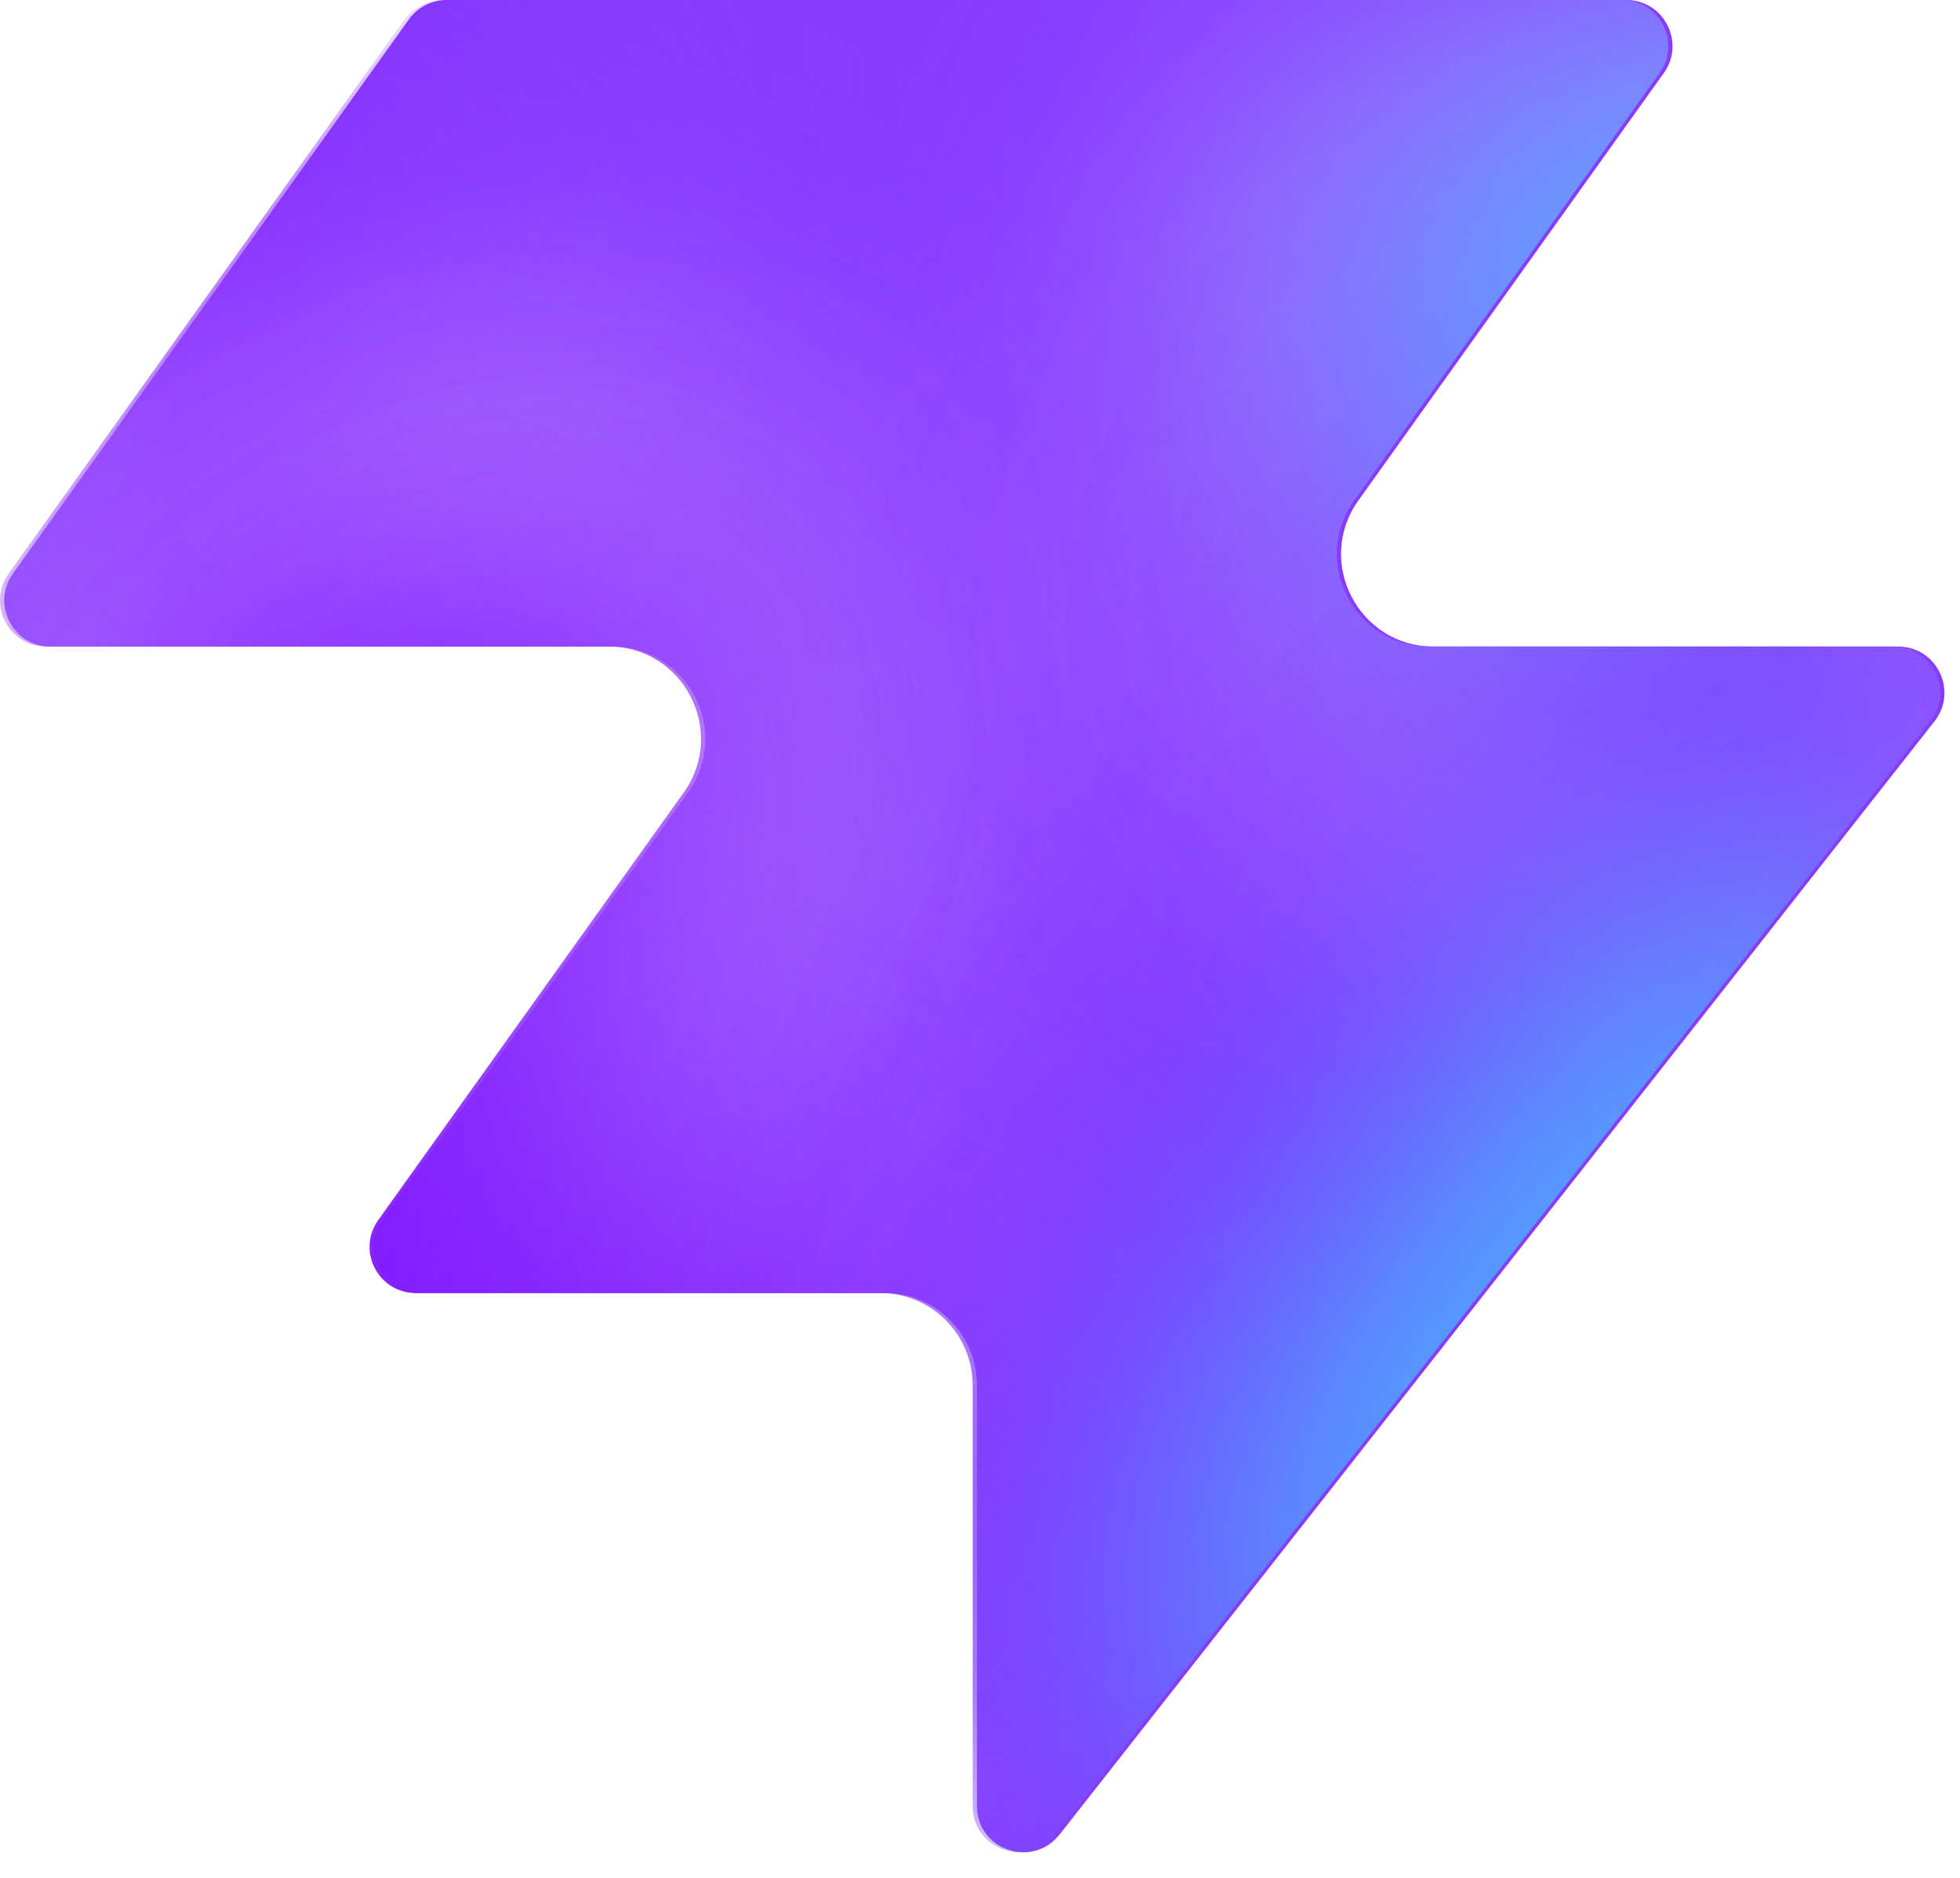
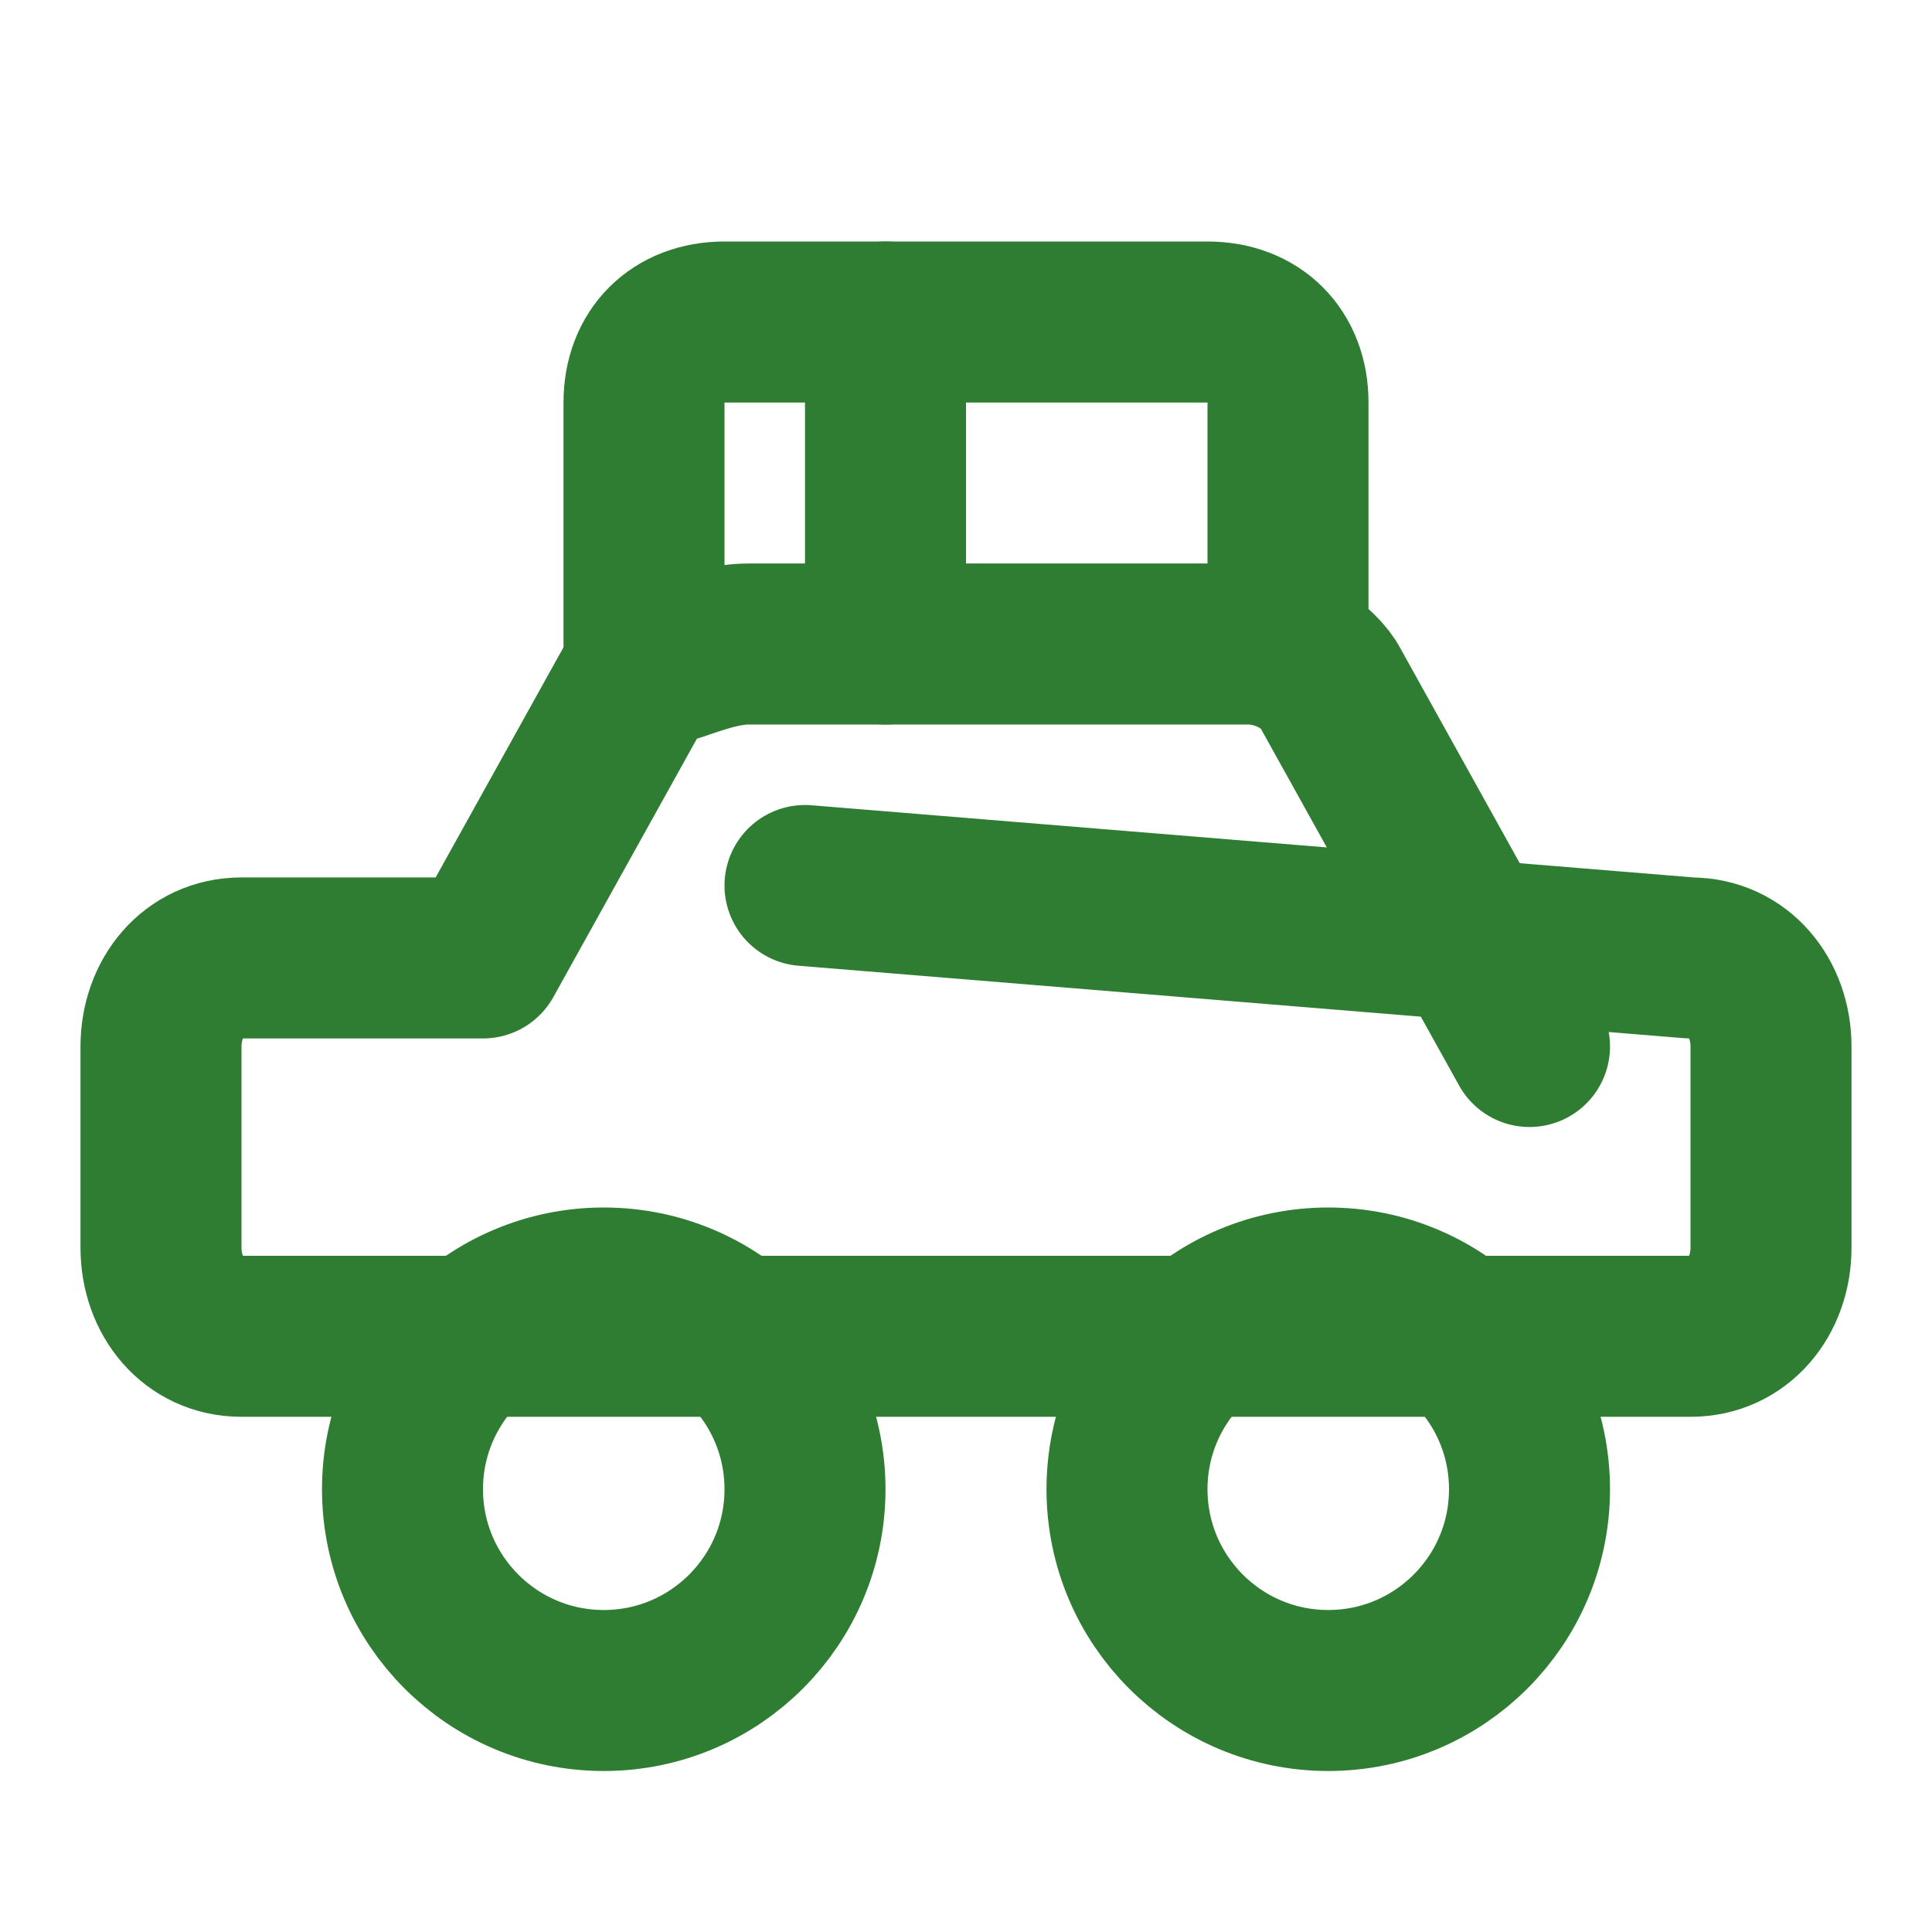
- <svg xmlns="http://www.w3.org/2000/svg" width="48" height="46" fill="none" viewBox="0 0 48 46">
-   <path fill="#863bff" d="M25.946 44.938c-.664.845-2.021.375-2.021-.698V33.937a2.26 2.26 0 0 0-2.262-2.262H10.287c-.92 0-1.456-1.04-.92-1.788l7.48-10.471c1.07-1.497 0-3.578-1.842-3.578H1.237c-.92 0-1.456-1.04-.92-1.788L10.013.474c.214-.297.556-.474.92-.474h28.894c.92 0 1.456 1.04.92 1.788l-7.48 10.471c-1.07 1.498 0 3.579 1.842 3.579h11.377c.943 0 1.473 1.088.89 1.83L25.947 44.94z" style="fill:#863bff;fill:color(display-p3 .525 .23 1);fill-opacity:1" />
-   <mask id="a" width="48" height="46" x="0" y="0" maskUnits="userSpaceOnUse" style="mask-type:alpha">
-     <path fill="#000" d="M25.842 44.938c-.664.844-2.021.375-2.021-.698V33.937a2.26 2.26 0 0 0-2.262-2.262H10.183c-.92 0-1.456-1.04-.92-1.788l7.48-10.471c1.07-1.498 0-3.579-1.842-3.579H1.133c-.92 0-1.456-1.04-.92-1.787L9.91.473c.214-.297.556-.474.92-.474h28.894c.92 0 1.456 1.04.92 1.788l-7.48 10.471c-1.07 1.498 0 3.578 1.842 3.578h11.377c.943 0 1.473 1.088.89 1.832L25.843 44.94z" style="fill:#000;fill-opacity:1" />
-   </mask>
-   <g mask="url(#a)">
-     <g filter="url(#b)">
-       <ellipse cx="5.508" cy="14.704" fill="#ede6ff" rx="5.508" ry="14.704" style="fill:#ede6ff;fill:color(display-p3 .927 .903 1);fill-opacity:1" transform="matrix(.00324 1 1 -.00324 -4.47 31.516)" />
-     </g>
-     <g filter="url(#c)">
-       <ellipse cx="10.399" cy="29.851" fill="#ede6ff" rx="10.399" ry="29.851" style="fill:#ede6ff;fill:color(display-p3 .927 .903 1);fill-opacity:1" transform="matrix(.00324 1 1 -.00324 -39.328 7.883)" />
-     </g>
-     <g filter="url(#d)">
-       <ellipse cx="5.508" cy="30.487" fill="#7e14ff" rx="5.508" ry="30.487" style="fill:#7e14ff;fill:color(display-p3 .492 .077 1);fill-opacity:1" transform="rotate(89.814 -25.913 -14.639)scale(1 -1)" />
-     </g>
-     <g filter="url(#e)">
-       <ellipse cx="5.508" cy="30.599" fill="#7e14ff" rx="5.508" ry="30.599" style="fill:#7e14ff;fill:color(display-p3 .492 .077 1);fill-opacity:1" transform="rotate(89.814 -32.644 -3.334)scale(1 -1)" />
-     </g>
-     <g filter="url(#f)">
-       <ellipse cx="5.508" cy="30.599" fill="#7e14ff" rx="5.508" ry="30.599" style="fill:#7e14ff;fill:color(display-p3 .492 .077 1);fill-opacity:1" transform="matrix(.00324 1 1 -.00324 -34.34 30.47)" />
-     </g>
-     <g filter="url(#g)">
-       <ellipse cx="14.072" cy="22.078" fill="#ede6ff" rx="14.072" ry="22.078" style="fill:#ede6ff;fill:color(display-p3 .927 .903 1);fill-opacity:1" transform="rotate(93.35 24.506 48.493)scale(-1 1)" />
-     </g>
-     <g filter="url(#h)">
-       <ellipse cx="3.47" cy="21.501" fill="#7e14ff" rx="3.47" ry="21.501" style="fill:#7e14ff;fill:color(display-p3 .492 .077 1);fill-opacity:1" transform="rotate(89.009 28.708 47.59)scale(-1 1)" />
-     </g>
-     <g filter="url(#i)">
-       <ellipse cx="3.47" cy="21.501" fill="#7e14ff" rx="3.47" ry="21.501" style="fill:#7e14ff;fill:color(display-p3 .492 .077 1);fill-opacity:1" transform="rotate(89.009 28.708 47.59)scale(-1 1)" />
-     </g>
-     <g filter="url(#j)">
-       <ellipse cx=".387" cy="8.972" fill="#7e14ff" rx="4.407" ry="29.108" style="fill:#7e14ff;fill:color(display-p3 .492 .077 1);fill-opacity:1" transform="rotate(39.51 .387 8.972)" />
-     </g>
-     <g filter="url(#k)">
-       <ellipse cx="47.523" cy="-6.092" fill="#7e14ff" rx="4.407" ry="29.108" style="fill:#7e14ff;fill:color(display-p3 .492 .077 1);fill-opacity:1" transform="rotate(37.892 47.523 -6.092)" />
-     </g>
-     <g filter="url(#l)">
-       <ellipse cx="41.412" cy="6.333" fill="#47bfff" rx="5.971" ry="9.665" style="fill:#47bfff;fill:color(display-p3 .28 .748 1);fill-opacity:1" transform="rotate(37.892 41.412 6.333)" />
-     </g>
-     <g filter="url(#m)">
-       <ellipse cx="-1.879" cy="38.332" fill="#7e14ff" rx="4.407" ry="29.108" style="fill:#7e14ff;fill:color(display-p3 .492 .077 1);fill-opacity:1" transform="rotate(37.892 -1.88 38.332)" />
-     </g>
-     <g filter="url(#n)">
-       <ellipse cx="-1.879" cy="38.332" fill="#7e14ff" rx="4.407" ry="29.108" style="fill:#7e14ff;fill:color(display-p3 .492 .077 1);fill-opacity:1" transform="rotate(37.892 -1.88 38.332)" />
-     </g>
-     <g filter="url(#o)">
-       <ellipse cx="35.651" cy="29.907" fill="#7e14ff" rx="4.407" ry="29.108" style="fill:#7e14ff;fill:color(display-p3 .492 .077 1);fill-opacity:1" transform="rotate(37.892 35.651 29.907)" />
-     </g>
-     <g filter="url(#p)">
-       <ellipse cx="38.418" cy="32.4" fill="#47bfff" rx="5.971" ry="15.297" style="fill:#47bfff;fill:color(display-p3 .28 .748 1);fill-opacity:1" transform="rotate(37.892 38.418 32.4)" />
-     </g>
-   </g>
-   <defs>
-     <filter id="b" width="60.045" height="41.654" x="-19.77" y="16.149" color-interpolation-filters="sRGB" filterUnits="userSpaceOnUse">
-       <feFlood flood-opacity="0" result="BackgroundImageFix" />
-       <feBlend in="SourceGraphic" in2="BackgroundImageFix" result="shape" />
-       <feGaussianBlur result="effect1_foregroundBlur_2002_17158" stdDeviation="7.659" />
-     </filter>
-     <filter id="c" width="90.34" height="51.437" x="-54.613" y="-7.533" color-interpolation-filters="sRGB" filterUnits="userSpaceOnUse">
-       <feFlood flood-opacity="0" result="BackgroundImageFix" />
-       <feBlend in="SourceGraphic" in2="BackgroundImageFix" result="shape" />
-       <feGaussianBlur result="effect1_foregroundBlur_2002_17158" stdDeviation="7.659" />
-     </filter>
-     <filter id="d" width="79.355" height="29.4" x="-49.64" y="2.03" color-interpolation-filters="sRGB" filterUnits="userSpaceOnUse">
-       <feFlood flood-opacity="0" result="BackgroundImageFix" />
-       <feBlend in="SourceGraphic" in2="BackgroundImageFix" result="shape" />
-       <feGaussianBlur result="effect1_foregroundBlur_2002_17158" stdDeviation="4.596" />
-     </filter>
-     <filter id="e" width="79.579" height="29.4" x="-45.045" y="20.029" color-interpolation-filters="sRGB" filterUnits="userSpaceOnUse">
-       <feFlood flood-opacity="0" result="BackgroundImageFix" />
-       <feBlend in="SourceGraphic" in2="BackgroundImageFix" result="shape" />
-       <feGaussianBlur result="effect1_foregroundBlur_2002_17158" stdDeviation="4.596" />
-     </filter>
-     <filter id="f" width="79.579" height="29.4" x="-43.513" y="21.178" color-interpolation-filters="sRGB" filterUnits="userSpaceOnUse">
-       <feFlood flood-opacity="0" result="BackgroundImageFix" />
-       <feBlend in="SourceGraphic" in2="BackgroundImageFix" result="shape" />
-       <feGaussianBlur result="effect1_foregroundBlur_2002_17158" stdDeviation="4.596" />
-     </filter>
-     <filter id="g" width="74.749" height="58.852" x="15.756" y="-17.901" color-interpolation-filters="sRGB" filterUnits="userSpaceOnUse">
-       <feFlood flood-opacity="0" result="BackgroundImageFix" />
-       <feBlend in="SourceGraphic" in2="BackgroundImageFix" result="shape" />
-       <feGaussianBlur result="effect1_foregroundBlur_2002_17158" stdDeviation="7.659" />
-     </filter>
-     <filter id="h" width="61.377" height="25.362" x="23.548" y="2.284" color-interpolation-filters="sRGB" filterUnits="userSpaceOnUse">
-       <feFlood flood-opacity="0" result="BackgroundImageFix" />
-       <feBlend in="SourceGraphic" in2="BackgroundImageFix" result="shape" />
-       <feGaussianBlur result="effect1_foregroundBlur_2002_17158" stdDeviation="4.596" />
-     </filter>
-     <filter id="i" width="61.377" height="25.362" x="23.548" y="2.284" color-interpolation-filters="sRGB" filterUnits="userSpaceOnUse">
-       <feFlood flood-opacity="0" result="BackgroundImageFix" />
-       <feBlend in="SourceGraphic" in2="BackgroundImageFix" result="shape" />
-       <feGaussianBlur result="effect1_foregroundBlur_2002_17158" stdDeviation="4.596" />
-     </filter>
-     <filter id="j" width="56.045" height="63.649" x="-27.636" y="-22.853" color-interpolation-filters="sRGB" filterUnits="userSpaceOnUse">
-       <feFlood flood-opacity="0" result="BackgroundImageFix" />
-       <feBlend in="SourceGraphic" in2="BackgroundImageFix" result="shape" />
-       <feGaussianBlur result="effect1_foregroundBlur_2002_17158" stdDeviation="4.596" />
-     </filter>
-     <filter id="k" width="54.814" height="64.646" x="20.116" y="-38.415" color-interpolation-filters="sRGB" filterUnits="userSpaceOnUse">
-       <feFlood flood-opacity="0" result="BackgroundImageFix" />
-       <feBlend in="SourceGraphic" in2="BackgroundImageFix" result="shape" />
-       <feGaussianBlur result="effect1_foregroundBlur_2002_17158" stdDeviation="4.596" />
-     </filter>
-     <filter id="l" width="33.541" height="35.313" x="24.641" y="-11.323" color-interpolation-filters="sRGB" filterUnits="userSpaceOnUse">
-       <feFlood flood-opacity="0" result="BackgroundImageFix" />
-       <feBlend in="SourceGraphic" in2="BackgroundImageFix" result="shape" />
-       <feGaussianBlur result="effect1_foregroundBlur_2002_17158" stdDeviation="4.596" />
-     </filter>
-     <filter id="m" width="54.814" height="64.646" x="-29.286" y="6.009" color-interpolation-filters="sRGB" filterUnits="userSpaceOnUse">
-       <feFlood flood-opacity="0" result="BackgroundImageFix" />
-       <feBlend in="SourceGraphic" in2="BackgroundImageFix" result="shape" />
-       <feGaussianBlur result="effect1_foregroundBlur_2002_17158" stdDeviation="4.596" />
-     </filter>
-     <filter id="n" width="54.814" height="64.646" x="-29.286" y="6.009" color-interpolation-filters="sRGB" filterUnits="userSpaceOnUse">
-       <feFlood flood-opacity="0" result="BackgroundImageFix" />
-       <feBlend in="SourceGraphic" in2="BackgroundImageFix" result="shape" />
-       <feGaussianBlur result="effect1_foregroundBlur_2002_17158" stdDeviation="4.596" />
-     </filter>
-     <filter id="o" width="54.814" height="64.646" x="8.244" y="-2.416" color-interpolation-filters="sRGB" filterUnits="userSpaceOnUse">
-       <feFlood flood-opacity="0" result="BackgroundImageFix" />
-       <feBlend in="SourceGraphic" in2="BackgroundImageFix" result="shape" />
-       <feGaussianBlur result="effect1_foregroundBlur_2002_17158" stdDeviation="4.596" />
-     </filter>
-     <filter id="p" width="39.409" height="43.623" x="18.713" y="10.588" color-interpolation-filters="sRGB" filterUnits="userSpaceOnUse">
-       <feFlood flood-opacity="0" result="BackgroundImageFix" />
-       <feBlend in="SourceGraphic" in2="BackgroundImageFix" result="shape" />
-       <feGaussianBlur result="effect1_foregroundBlur_2002_17158" stdDeviation="4.596" />
-     </filter>
-   </defs>
+ <svg xmlns="http://www.w3.org/2000/svg" viewBox="0 0 24 24" fill="none" stroke="#2E7D32" stroke-width="2" stroke-linecap="round" stroke-linejoin="round">
+   <path d="m10 11 11 .9c.6 0 1 .5 1 1.1v2.5c0 .6-.4 1.1-1 1.1H3c-.6 0-1-.5-1-1.1v-2.5c0-.6.4-1.1 1-1.1h3l2-3.6C8.3 8.3 8.8 8 9.3 8h6.2c.4 0 .8.2 1 .5l2.5 4.5" />
+   <circle cx="7.5" cy="18.5" r="2.5" />
+   <circle cx="16.5" cy="18.5" r="2.5" />
+   <path d="M16 8V5c0-.6-.4-1-1-1H9c-.6 0-1 .4-1 1v3" />
+   <path d="M11 8V4" />
</svg>
